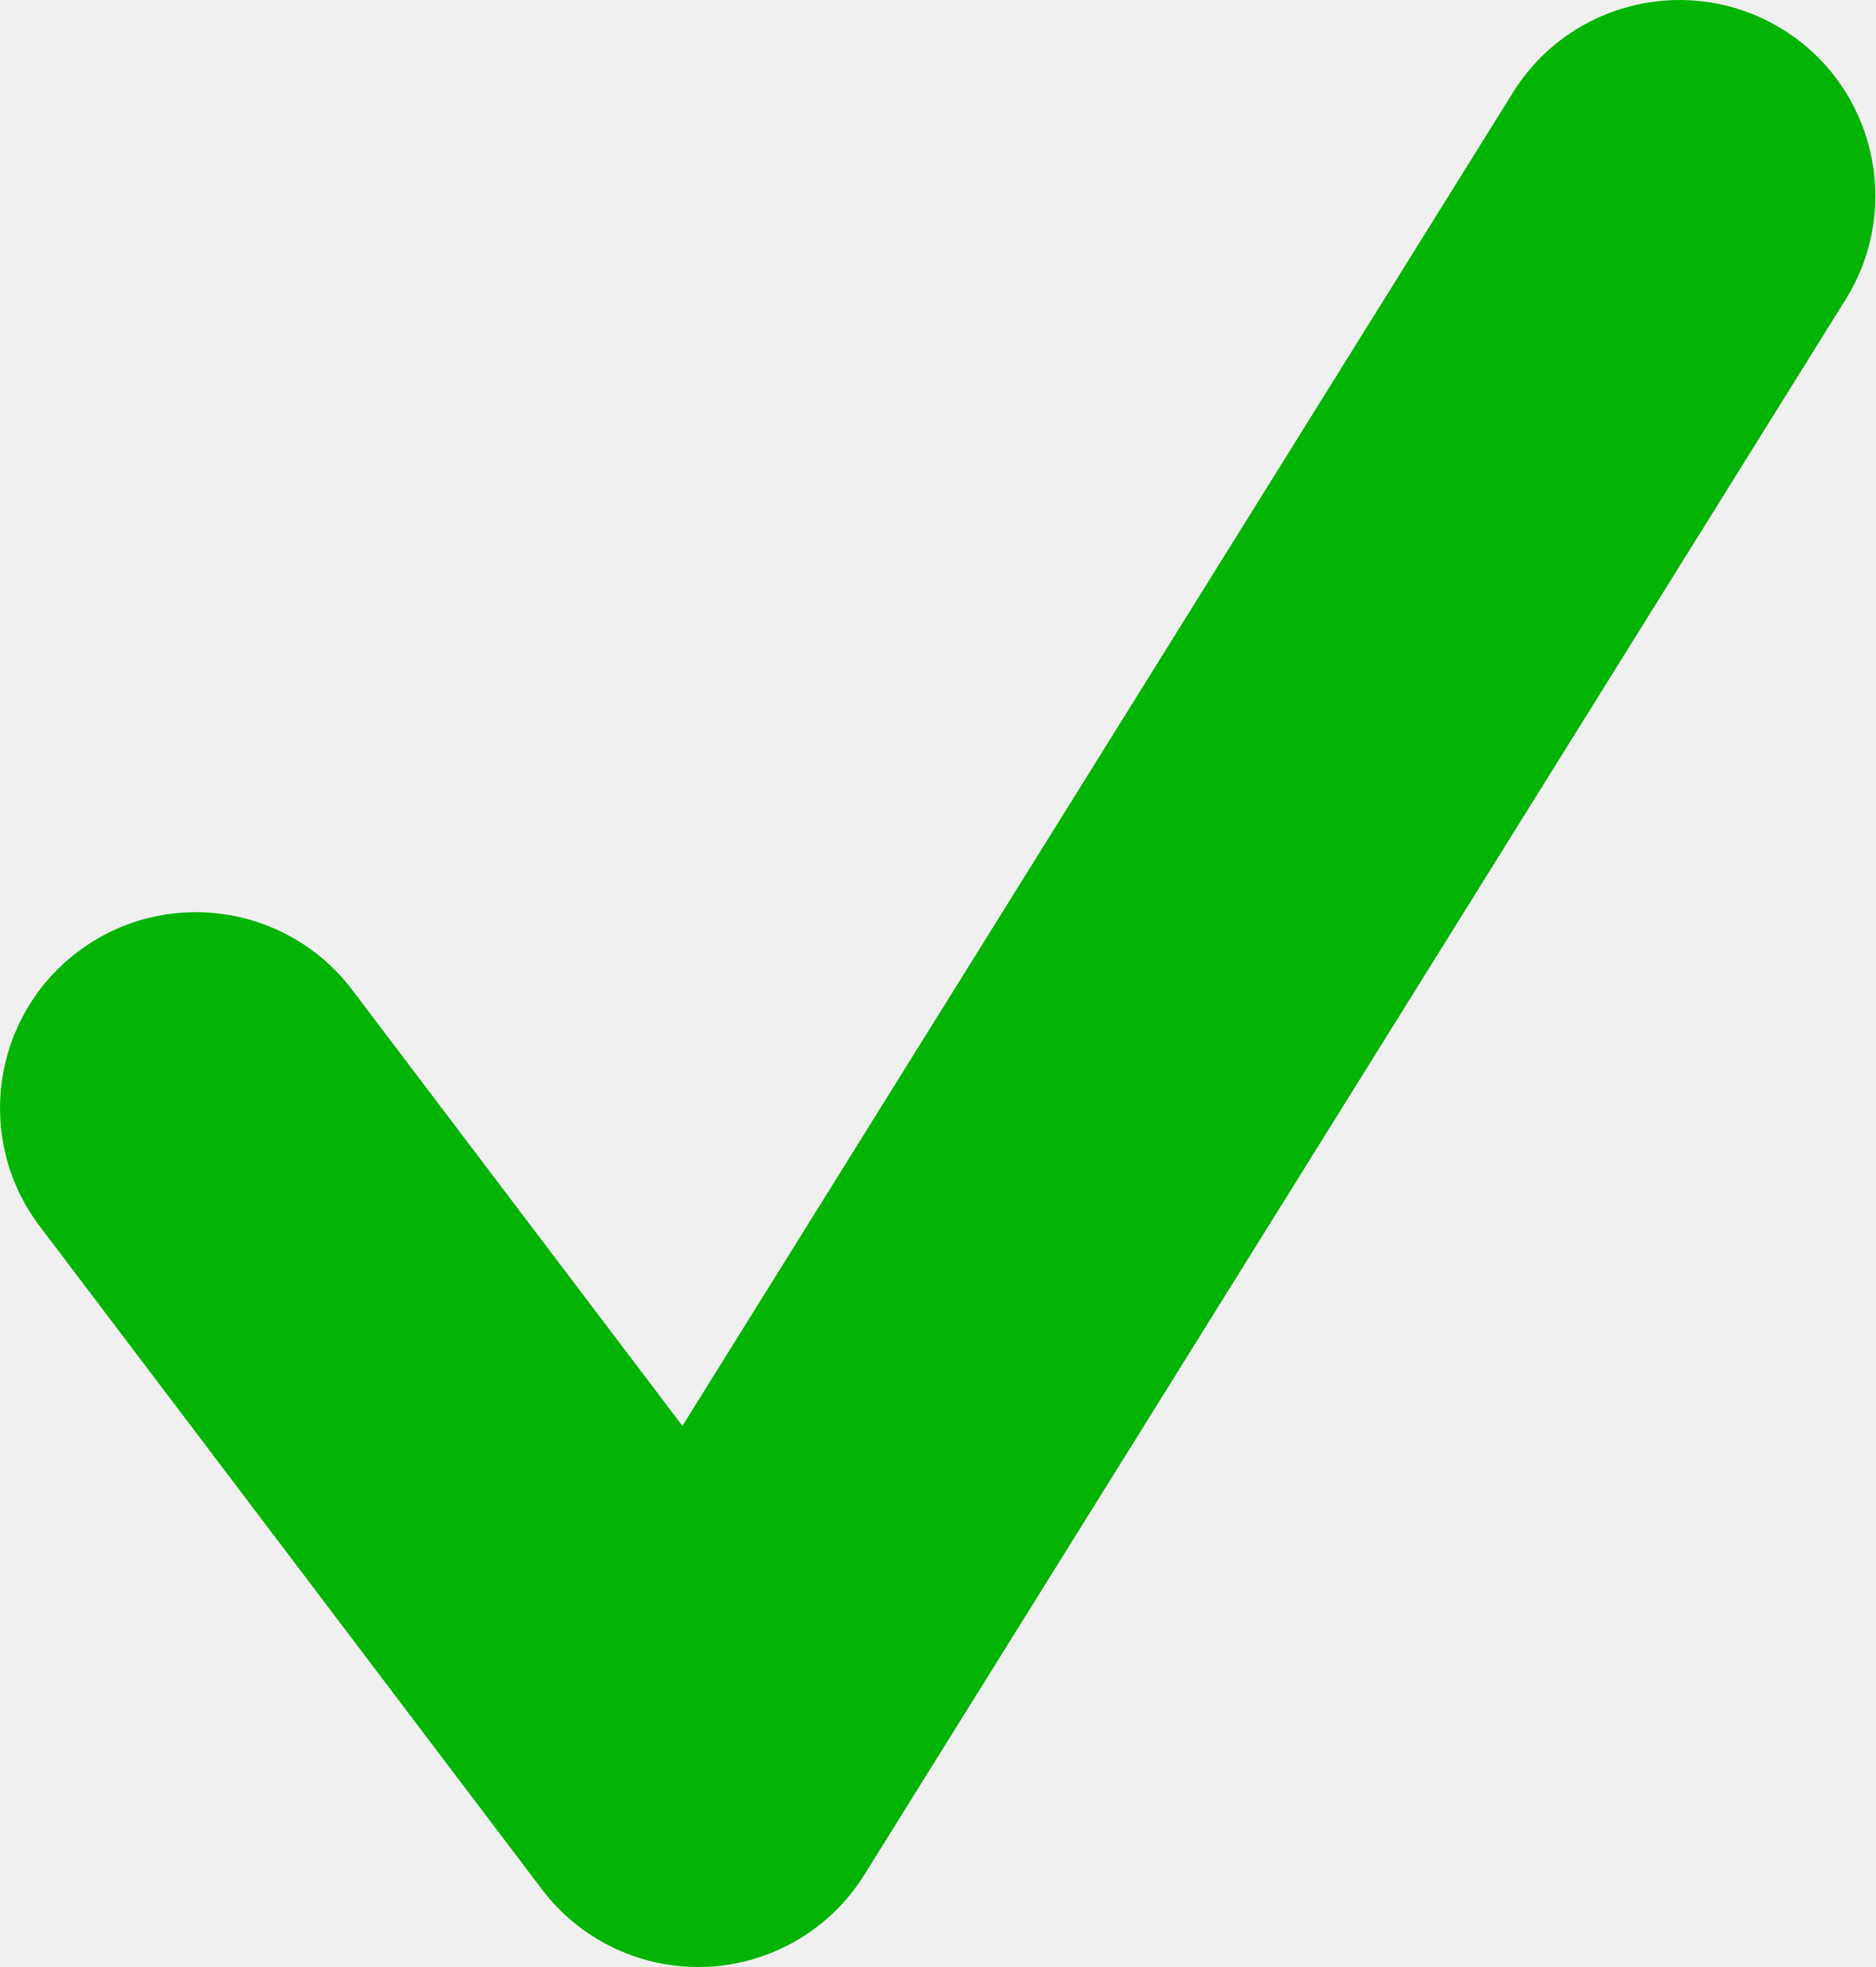
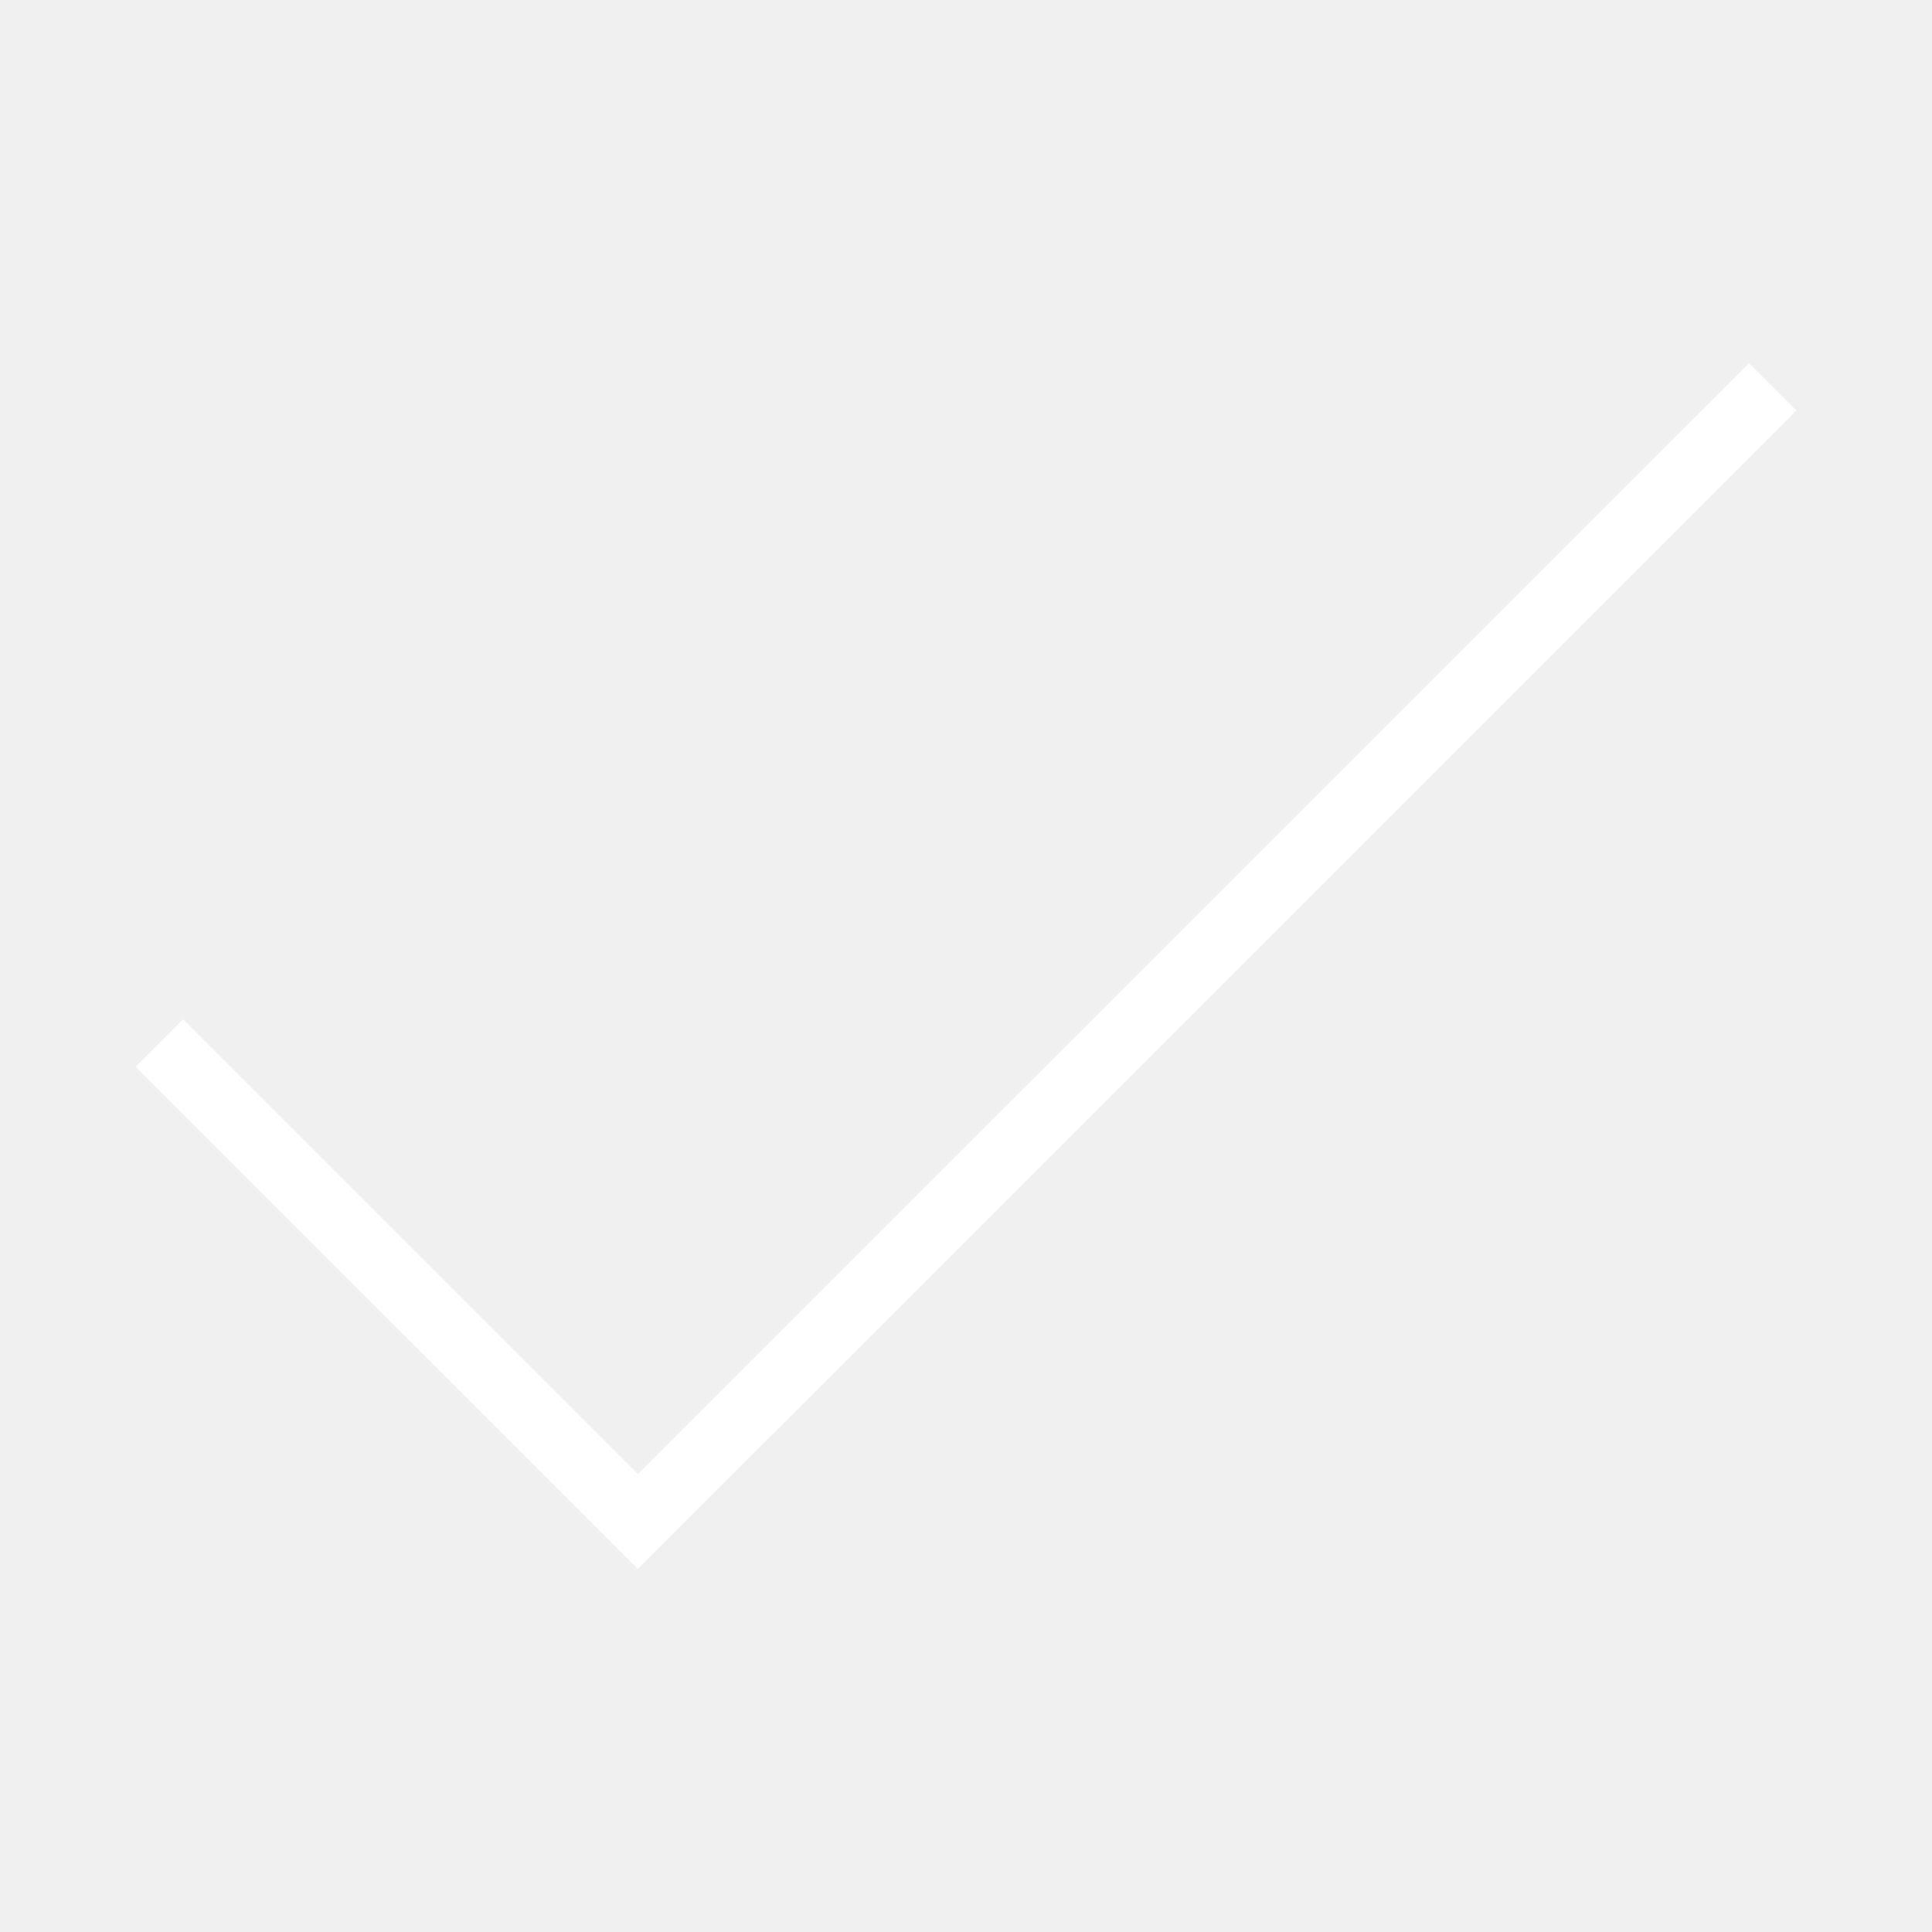
- <svg xmlns="http://www.w3.org/2000/svg" version="1.1" id="Capa_1" x="0px" y="0px" width="66.728px" height="70px" viewBox="0 0 66.728 70" style="enable-background:new 0 0 66.728 70;" xml:space="preserve">
-   <g>
-     <g>
-       <path fill="#04B404" d="M24.839,70c-2.176,0-4.234-1.018-5.557-2.764L1.414,43.639c-2.324-3.069-1.719-7.439,1.35-9.764    c3.074-2.326,7.441-1.717,9.766,1.35l11.752,15.518L53.839,3.285c2.035-3.265,6.332-4.264,9.604-2.232    c3.268,2.034,4.266,6.334,2.23,9.602l-34.916,56.06c-1.213,1.949-3.307,3.175-5.6,3.279C25.05,69.998,24.945,70,24.839,70z" />
-     </g>
-   </g>
-   <g>
- </g>
-   <g>
- </g>
-   <g>
- </g>
-   <g>
- </g>
-   <g>
- </g>
-   <g>
- </g>
-   <g>
- </g>
-   <g>
- </g>
-   <g>
- </g>
-   <g>
- </g>
-   <g>
- </g>
-   <g>
- </g>
-   <g>
- </g>
-   <g>
- </g>
-   <g>
- </g>
+ <svg xmlns="http://www.w3.org/2000/svg" version="1.1" id="Layer_1" x="0px" y="0px" width="64px" height="64px" viewBox="0 0 64 64" enable-background="new 0 0 64 64" xml:space="preserve">
+   <polygon fill="#fff" points="57.937,12.028 21.13,48.832 6.062,33.765 4.493,35.337 21.13,51.972 59.507,13.598 " />
</svg>
